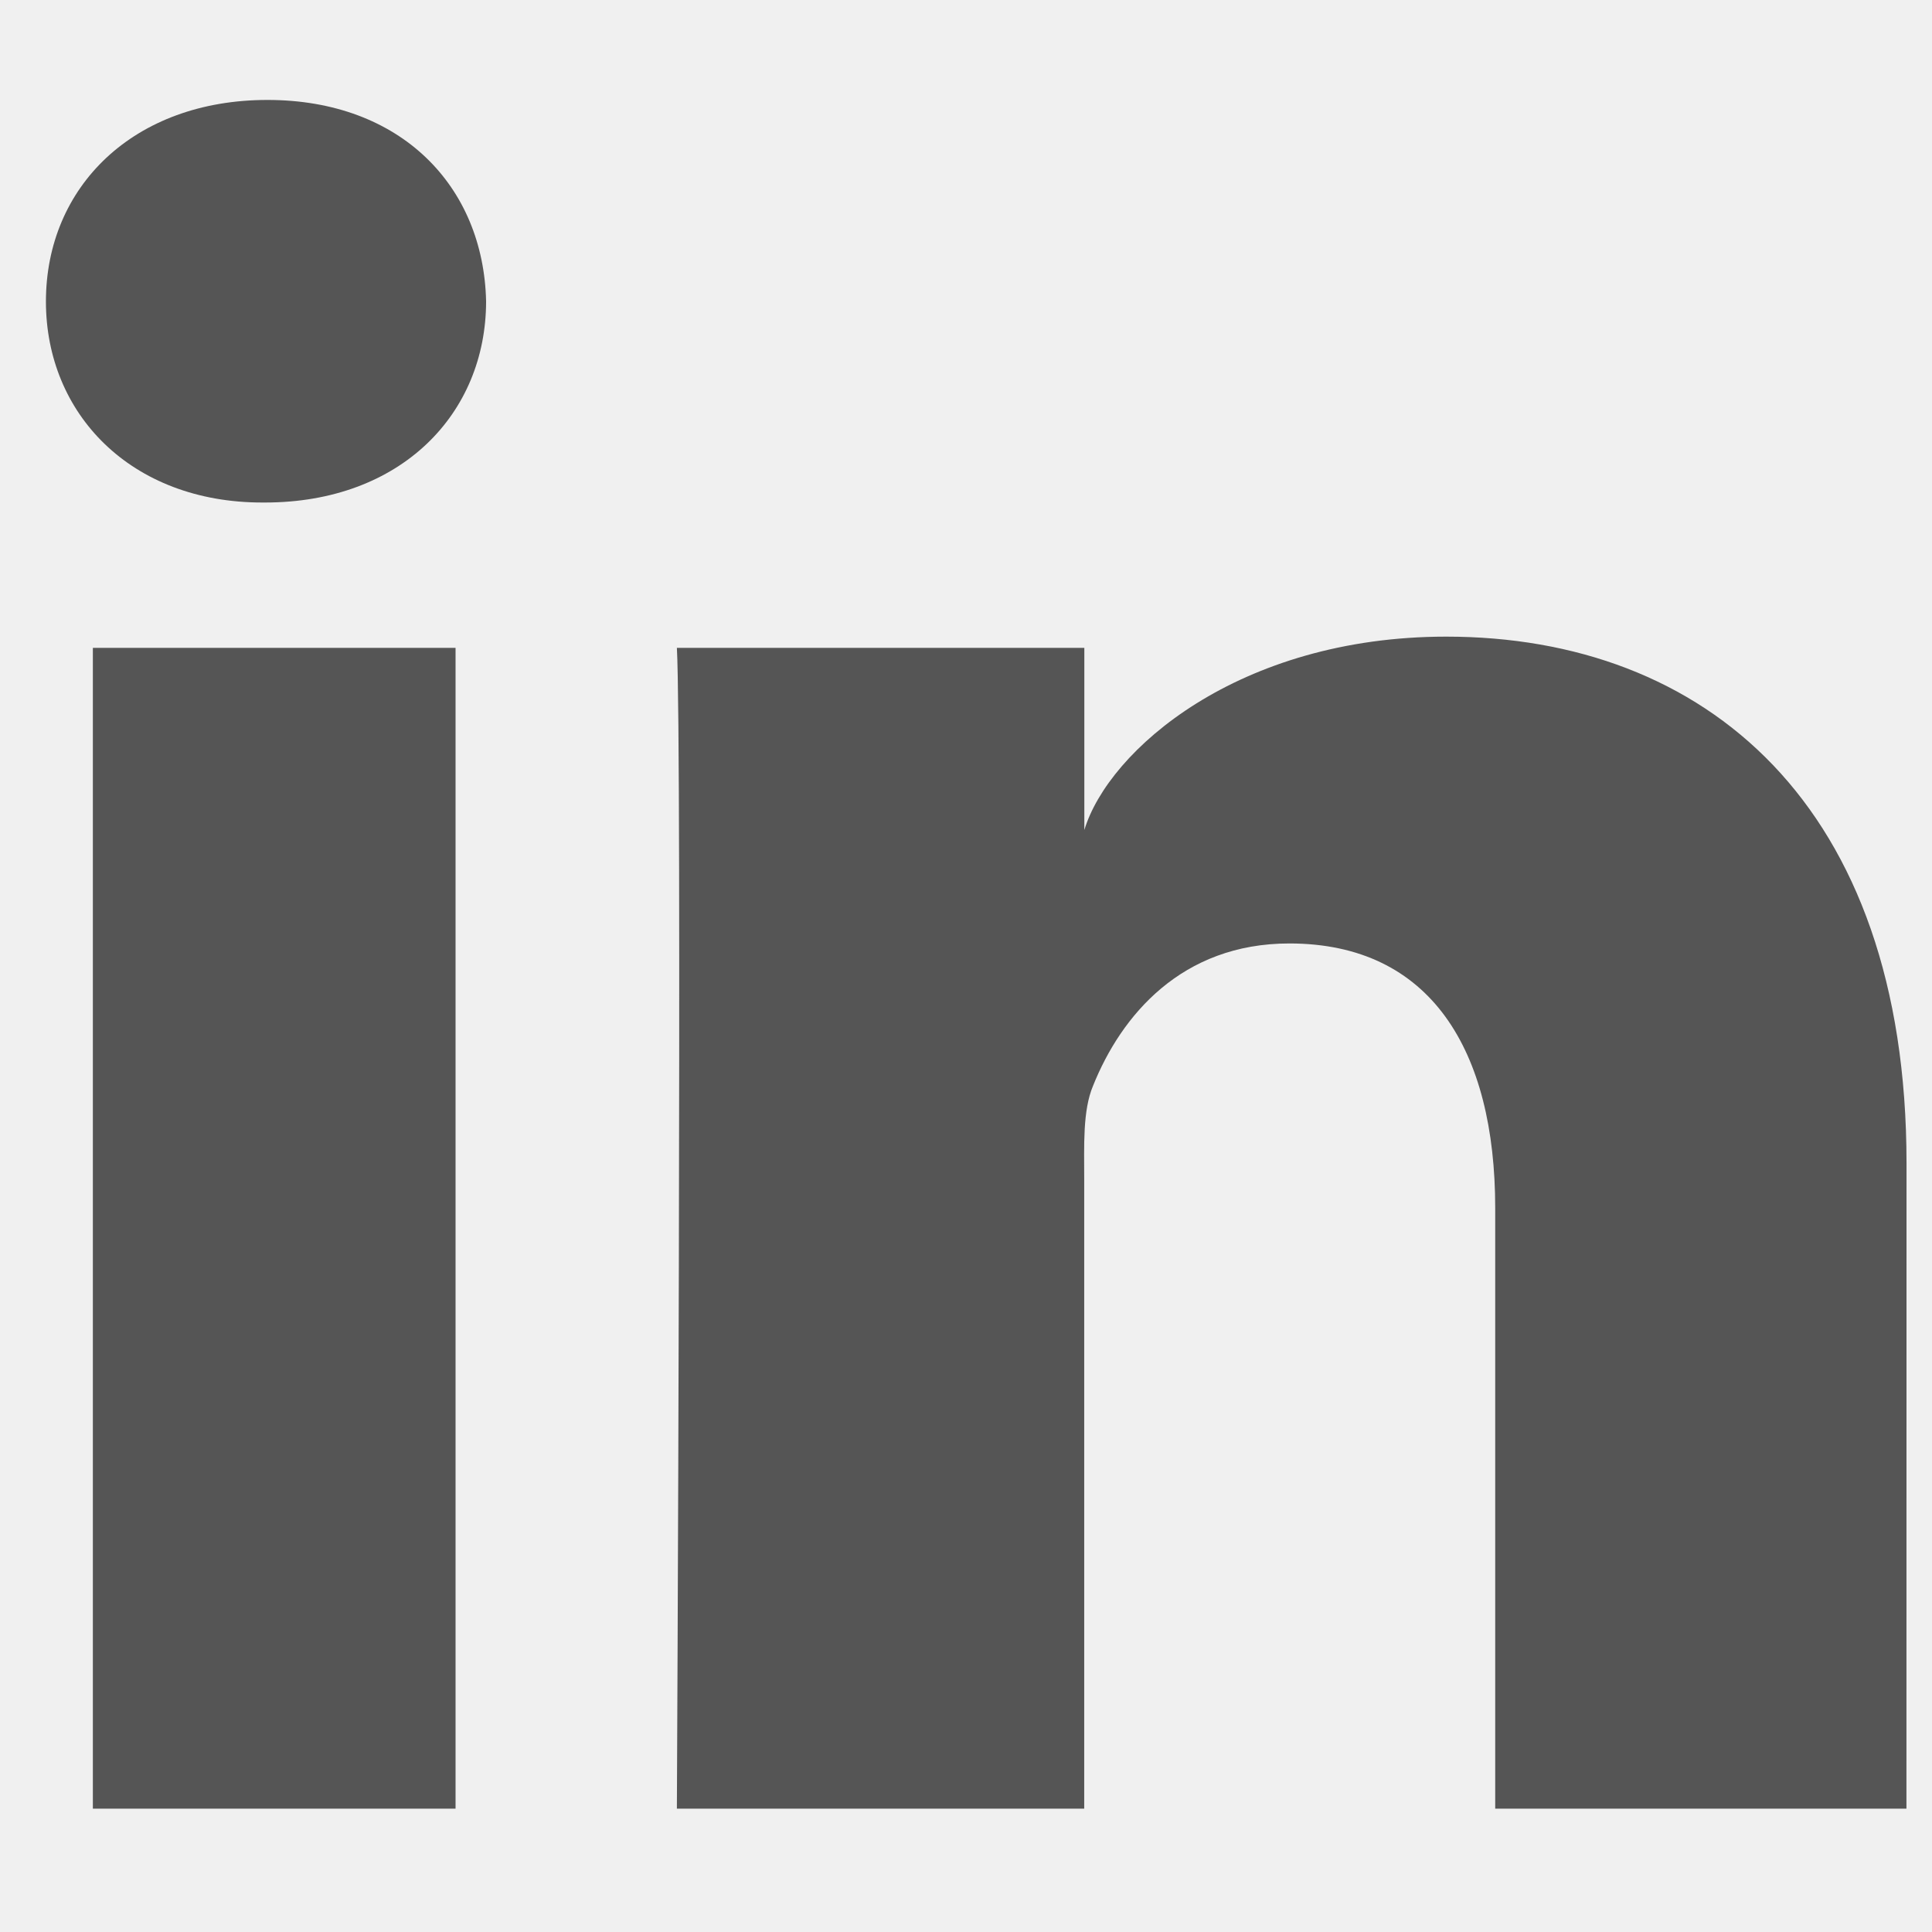
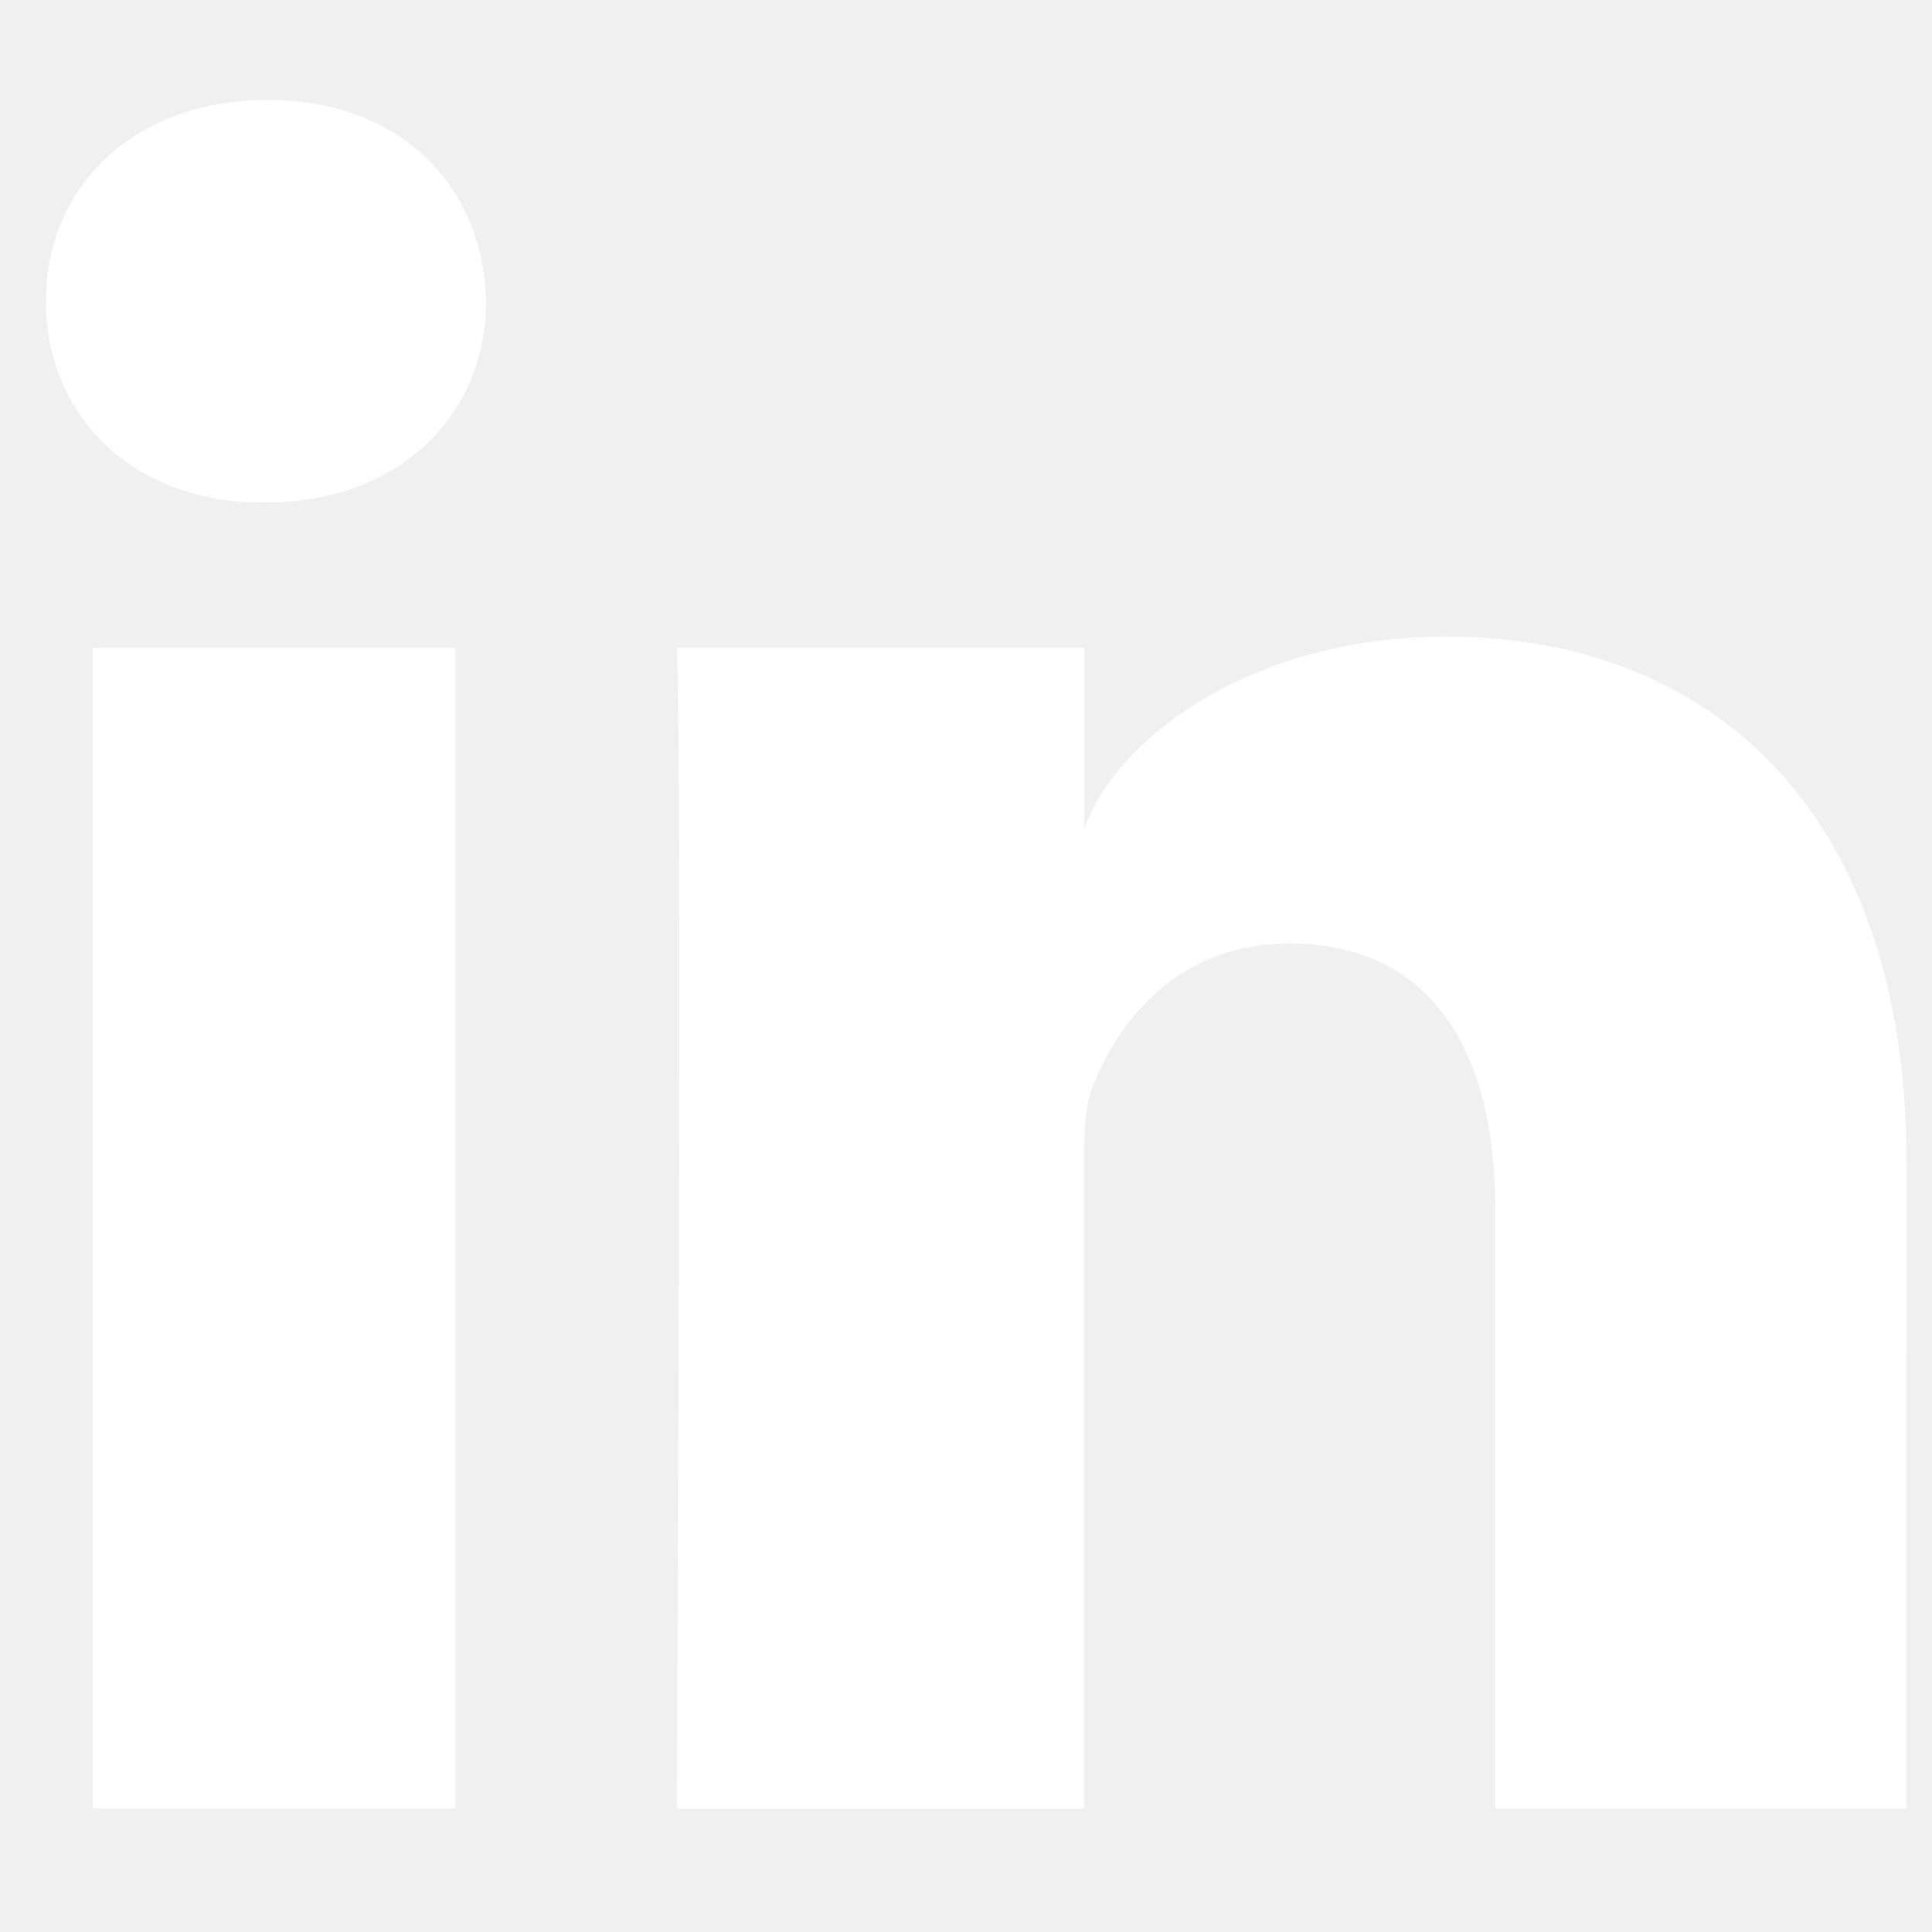
<svg xmlns="http://www.w3.org/2000/svg" version="1.1" id="Layer_1" x="0px" y="0px" width="48px" height="48px" viewBox="0 0 48 48" enable-background="new 0 0 48 48" xml:space="preserve">
-   <path fill="#555555" d="M11.318,44.936H2.307V16.096h9.011V44.936z M6.582,12.485H6.516c-3.262,0-5.375-2.202-5.375-4.994  c0-2.851,2.176-5.008,5.504-5.008c3.324,0,5.368,2.152,5.432,5C12.077,10.275,9.969,12.485,6.582,12.485z M47.365,44.936H37.148  V30.012c0-3.908-1.596-6.572-5.113-6.572c-2.684,0-4.18,1.796-4.878,3.535c-0.261,0.618-0.22,1.483-0.22,2.354v15.607H16.817  c0,0,0.131-26.438,0-28.84h10.123v4.526c0.598-1.98,3.83-4.805,8.992-4.805c6.402,0,11.435,4.148,11.435,13.083L47.365,44.936  L47.365,44.936z" />
+   <path fill="#FFFFFF" d="M11.318,44.936H2.307V16.096h9.011V44.936z M6.582,12.485H6.516c-3.262,0-5.375-2.202-5.375-4.994  c0-2.851,2.176-5.008,5.504-5.008c3.324,0,5.368,2.152,5.432,5C12.077,10.275,9.969,12.485,6.582,12.485z M47.365,44.936H37.148  V30.012c0-3.908-1.597-6.572-5.113-6.572c-2.684,0-4.18,1.796-4.878,3.535c-0.261,0.618-0.22,1.483-0.22,2.354v15.606H16.817  c0,0,0.131-26.438,0-28.839h10.123v4.526c0.599-1.98,3.83-4.805,8.992-4.805c6.402,0,11.436,4.148,11.436,13.083L47.365,44.936  L47.365,44.936z" />
</svg>
